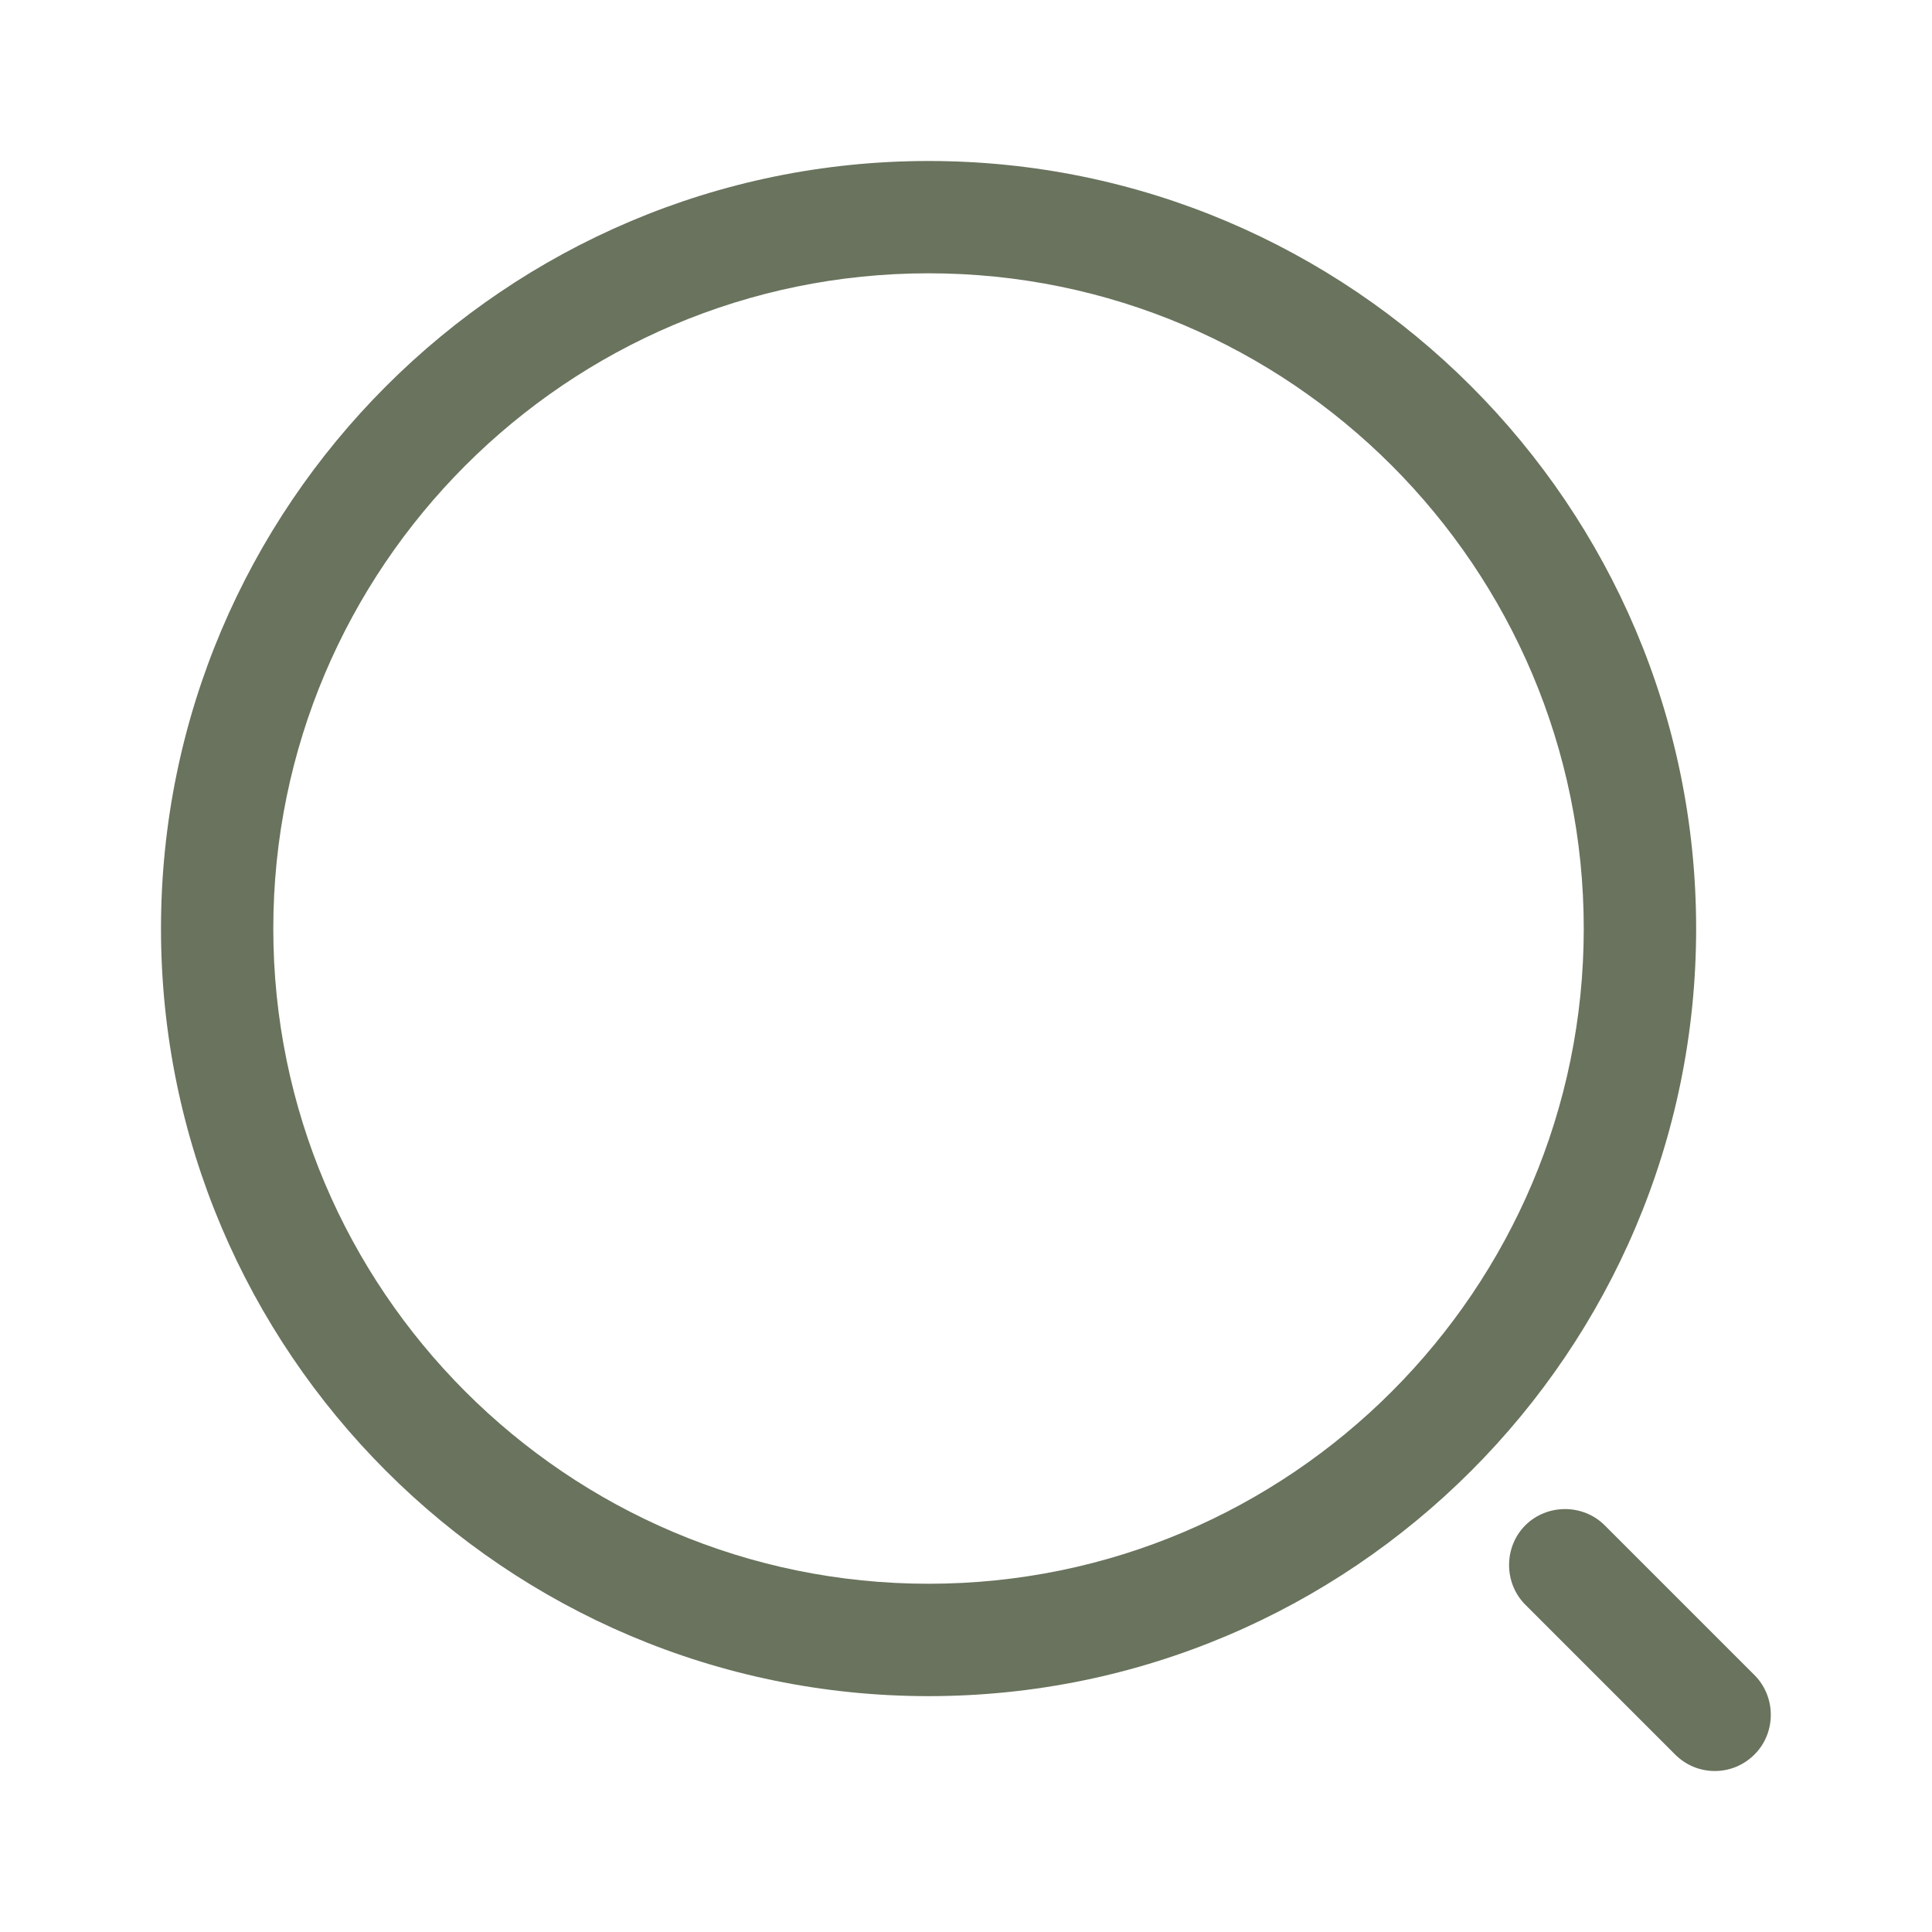
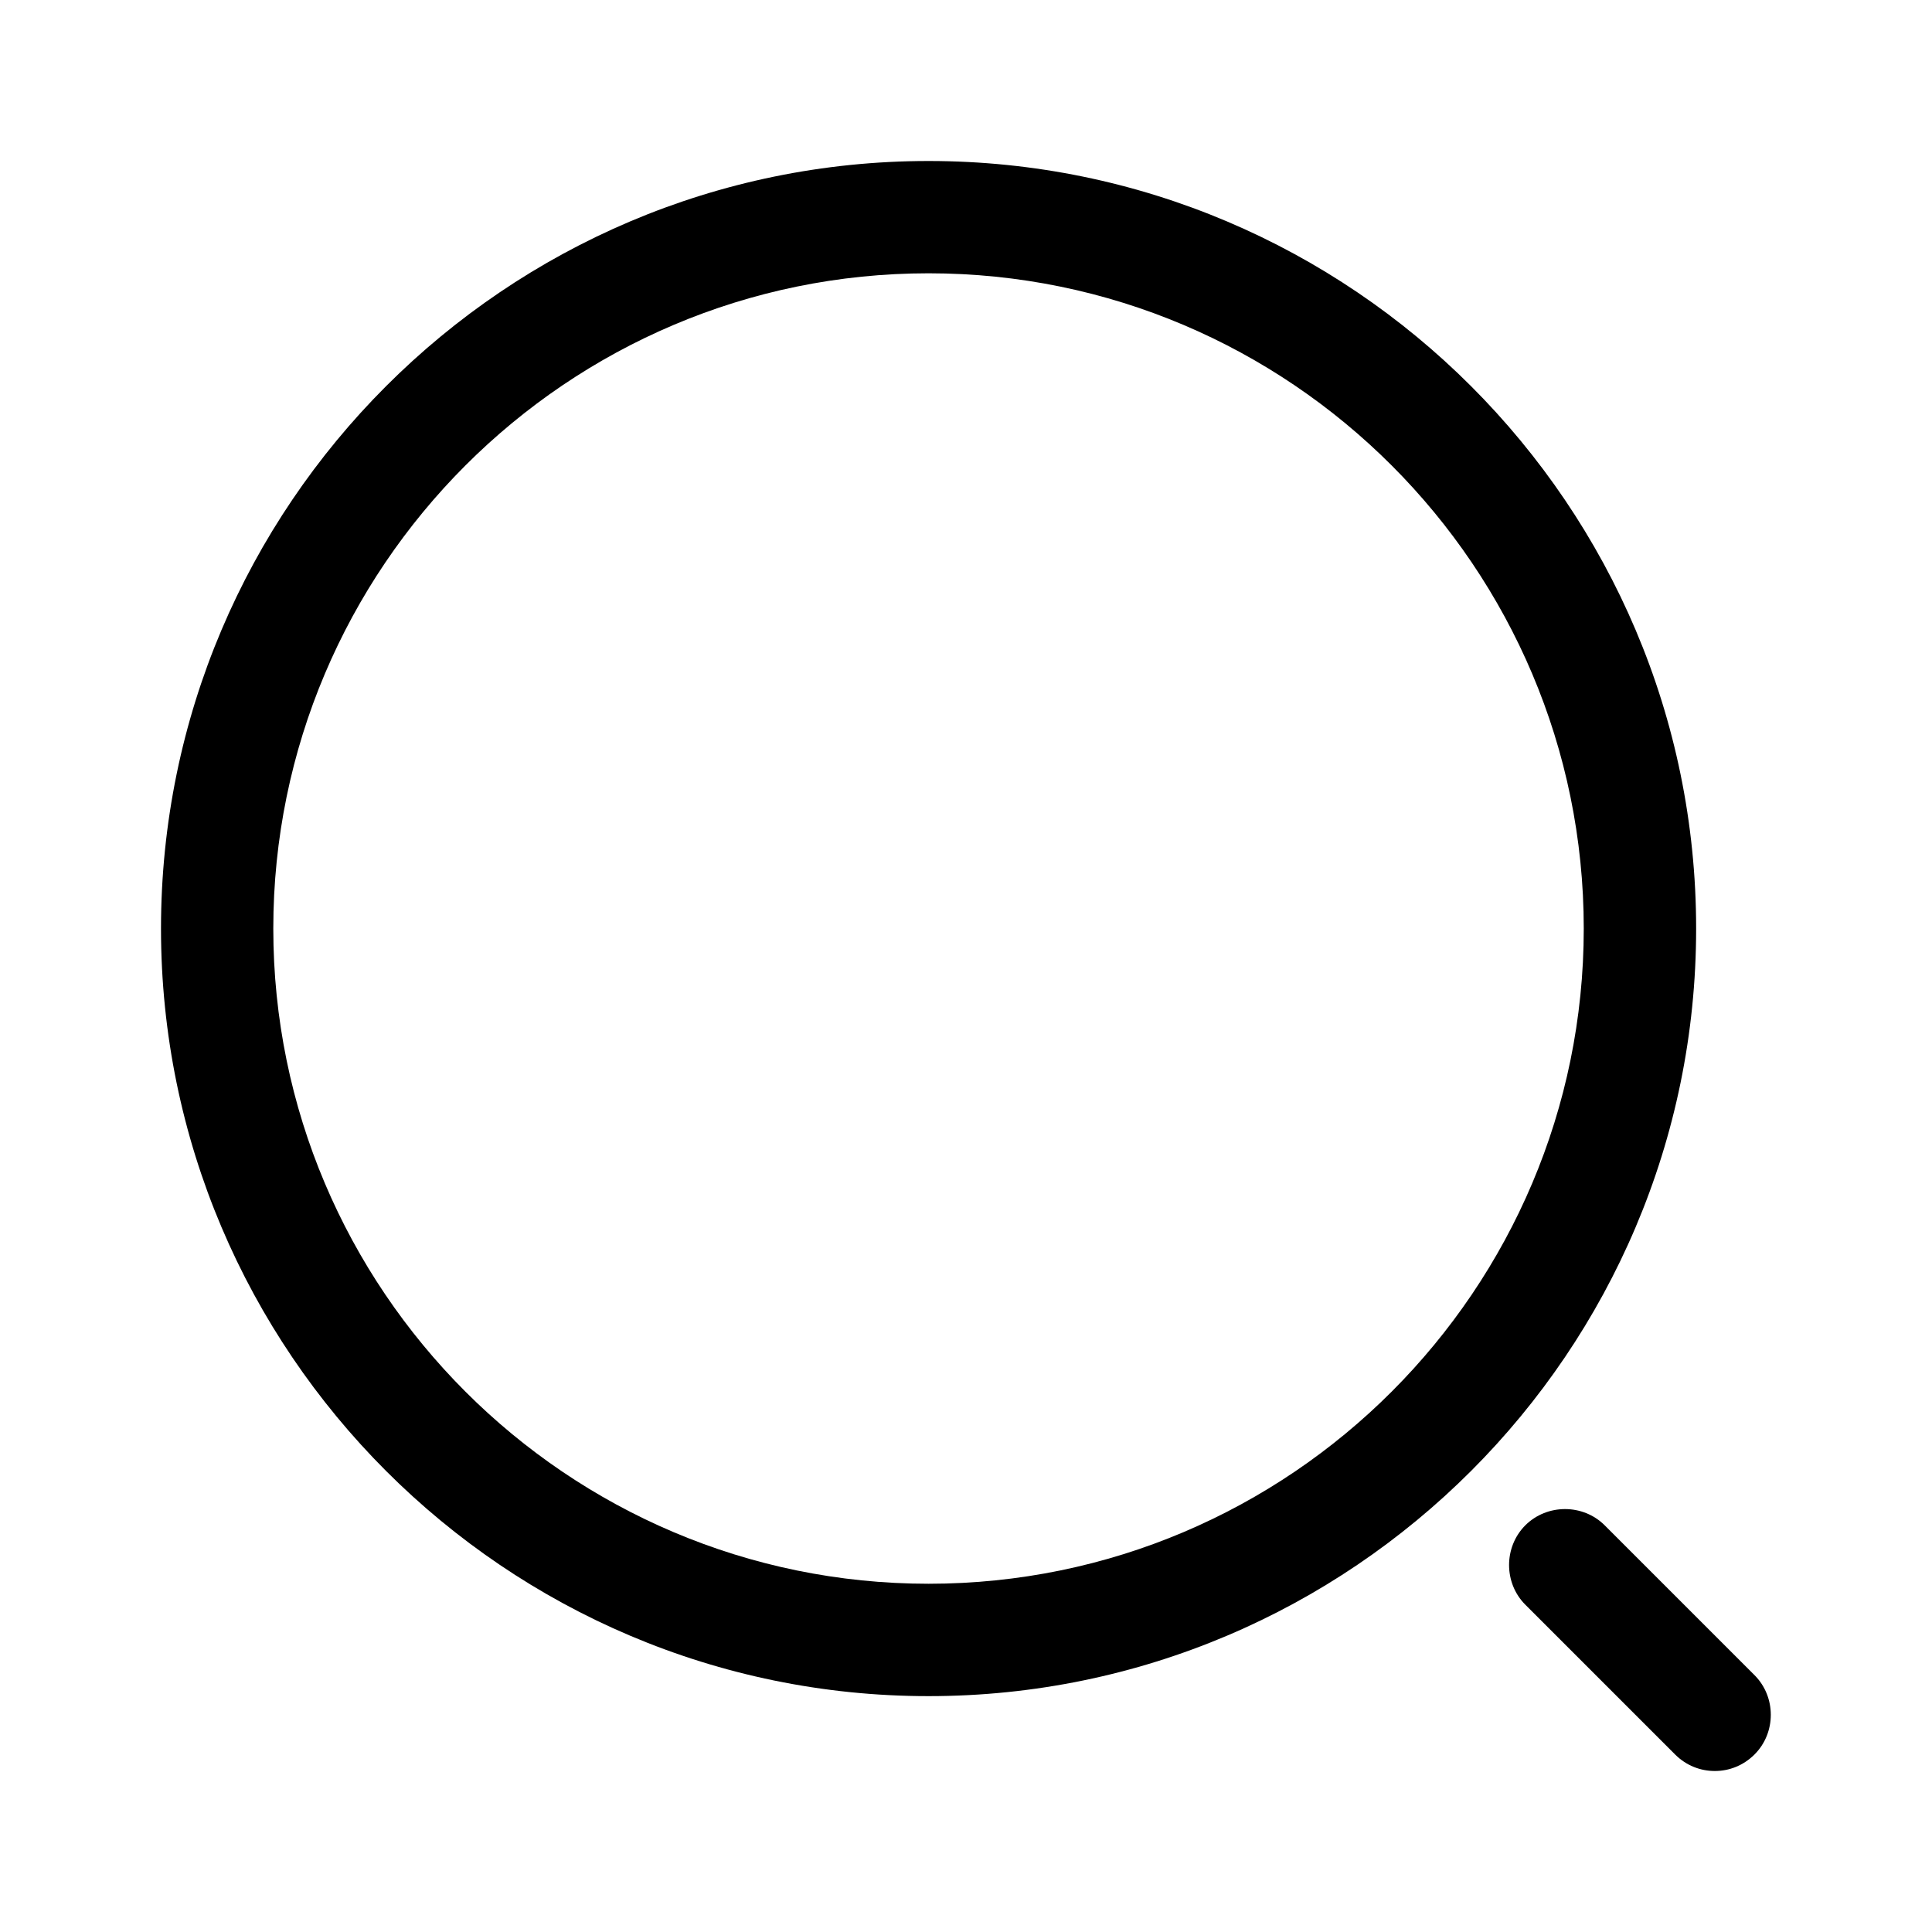
- <svg xmlns="http://www.w3.org/2000/svg" width="24" height="24" viewBox="0 0 24 24" fill="none">
-   <path d="M11.535 21.07C6.279 21.07 2 16.791 2 11.535C2 6.279 6.279 2 11.535 2C16.791 2 21.07 6.279 21.07 11.535C21.07 16.791 16.791 21.07 11.535 21.07ZM11.535 3.395C7.042 3.395 3.395 7.051 3.395 11.535C3.395 16.019 7.042 19.674 11.535 19.674C16.028 19.674 19.674 16.019 19.674 11.535C19.674 7.051 16.028 3.395 11.535 3.395Z" fill="#69735D" />
-   <path d="M21.302 22C21.125 22 20.948 21.934 20.809 21.795L18.948 19.934C18.679 19.665 18.679 19.218 18.948 18.948C19.218 18.679 19.665 18.679 19.934 18.948L21.795 20.809C22.065 21.079 22.065 21.525 21.795 21.795C21.655 21.934 21.479 22 21.302 22Z" fill="#69735D" />
+ <svg xmlns="http://www.w3.org/2000/svg" width="24" height="24" viewBox="0 0 24 24">
+   <path d="M11.535 21.07C6.279 21.07 2 16.791 2 11.535C2 6.279 6.279 2 11.535 2C16.791 2 21.07 6.279 21.07 11.535C21.07 16.791 16.791 21.07 11.535 21.07ZM11.535 3.395C7.042 3.395 3.395 7.051 3.395 11.535C3.395 16.019 7.042 19.674 11.535 19.674C16.028 19.674 19.674 16.019 19.674 11.535C19.674 7.051 16.028 3.395 11.535 3.395Z" fill="currentColor" />
+   <path d="M21.302 22C21.125 22 20.948 21.934 20.809 21.795L18.948 19.934C18.679 19.665 18.679 19.218 18.948 18.948C19.218 18.679 19.665 18.679 19.934 18.948L21.795 20.809C22.065 21.079 22.065 21.525 21.795 21.795C21.655 21.934 21.479 22 21.302 22Z" fill="currentColor" />
</svg>
